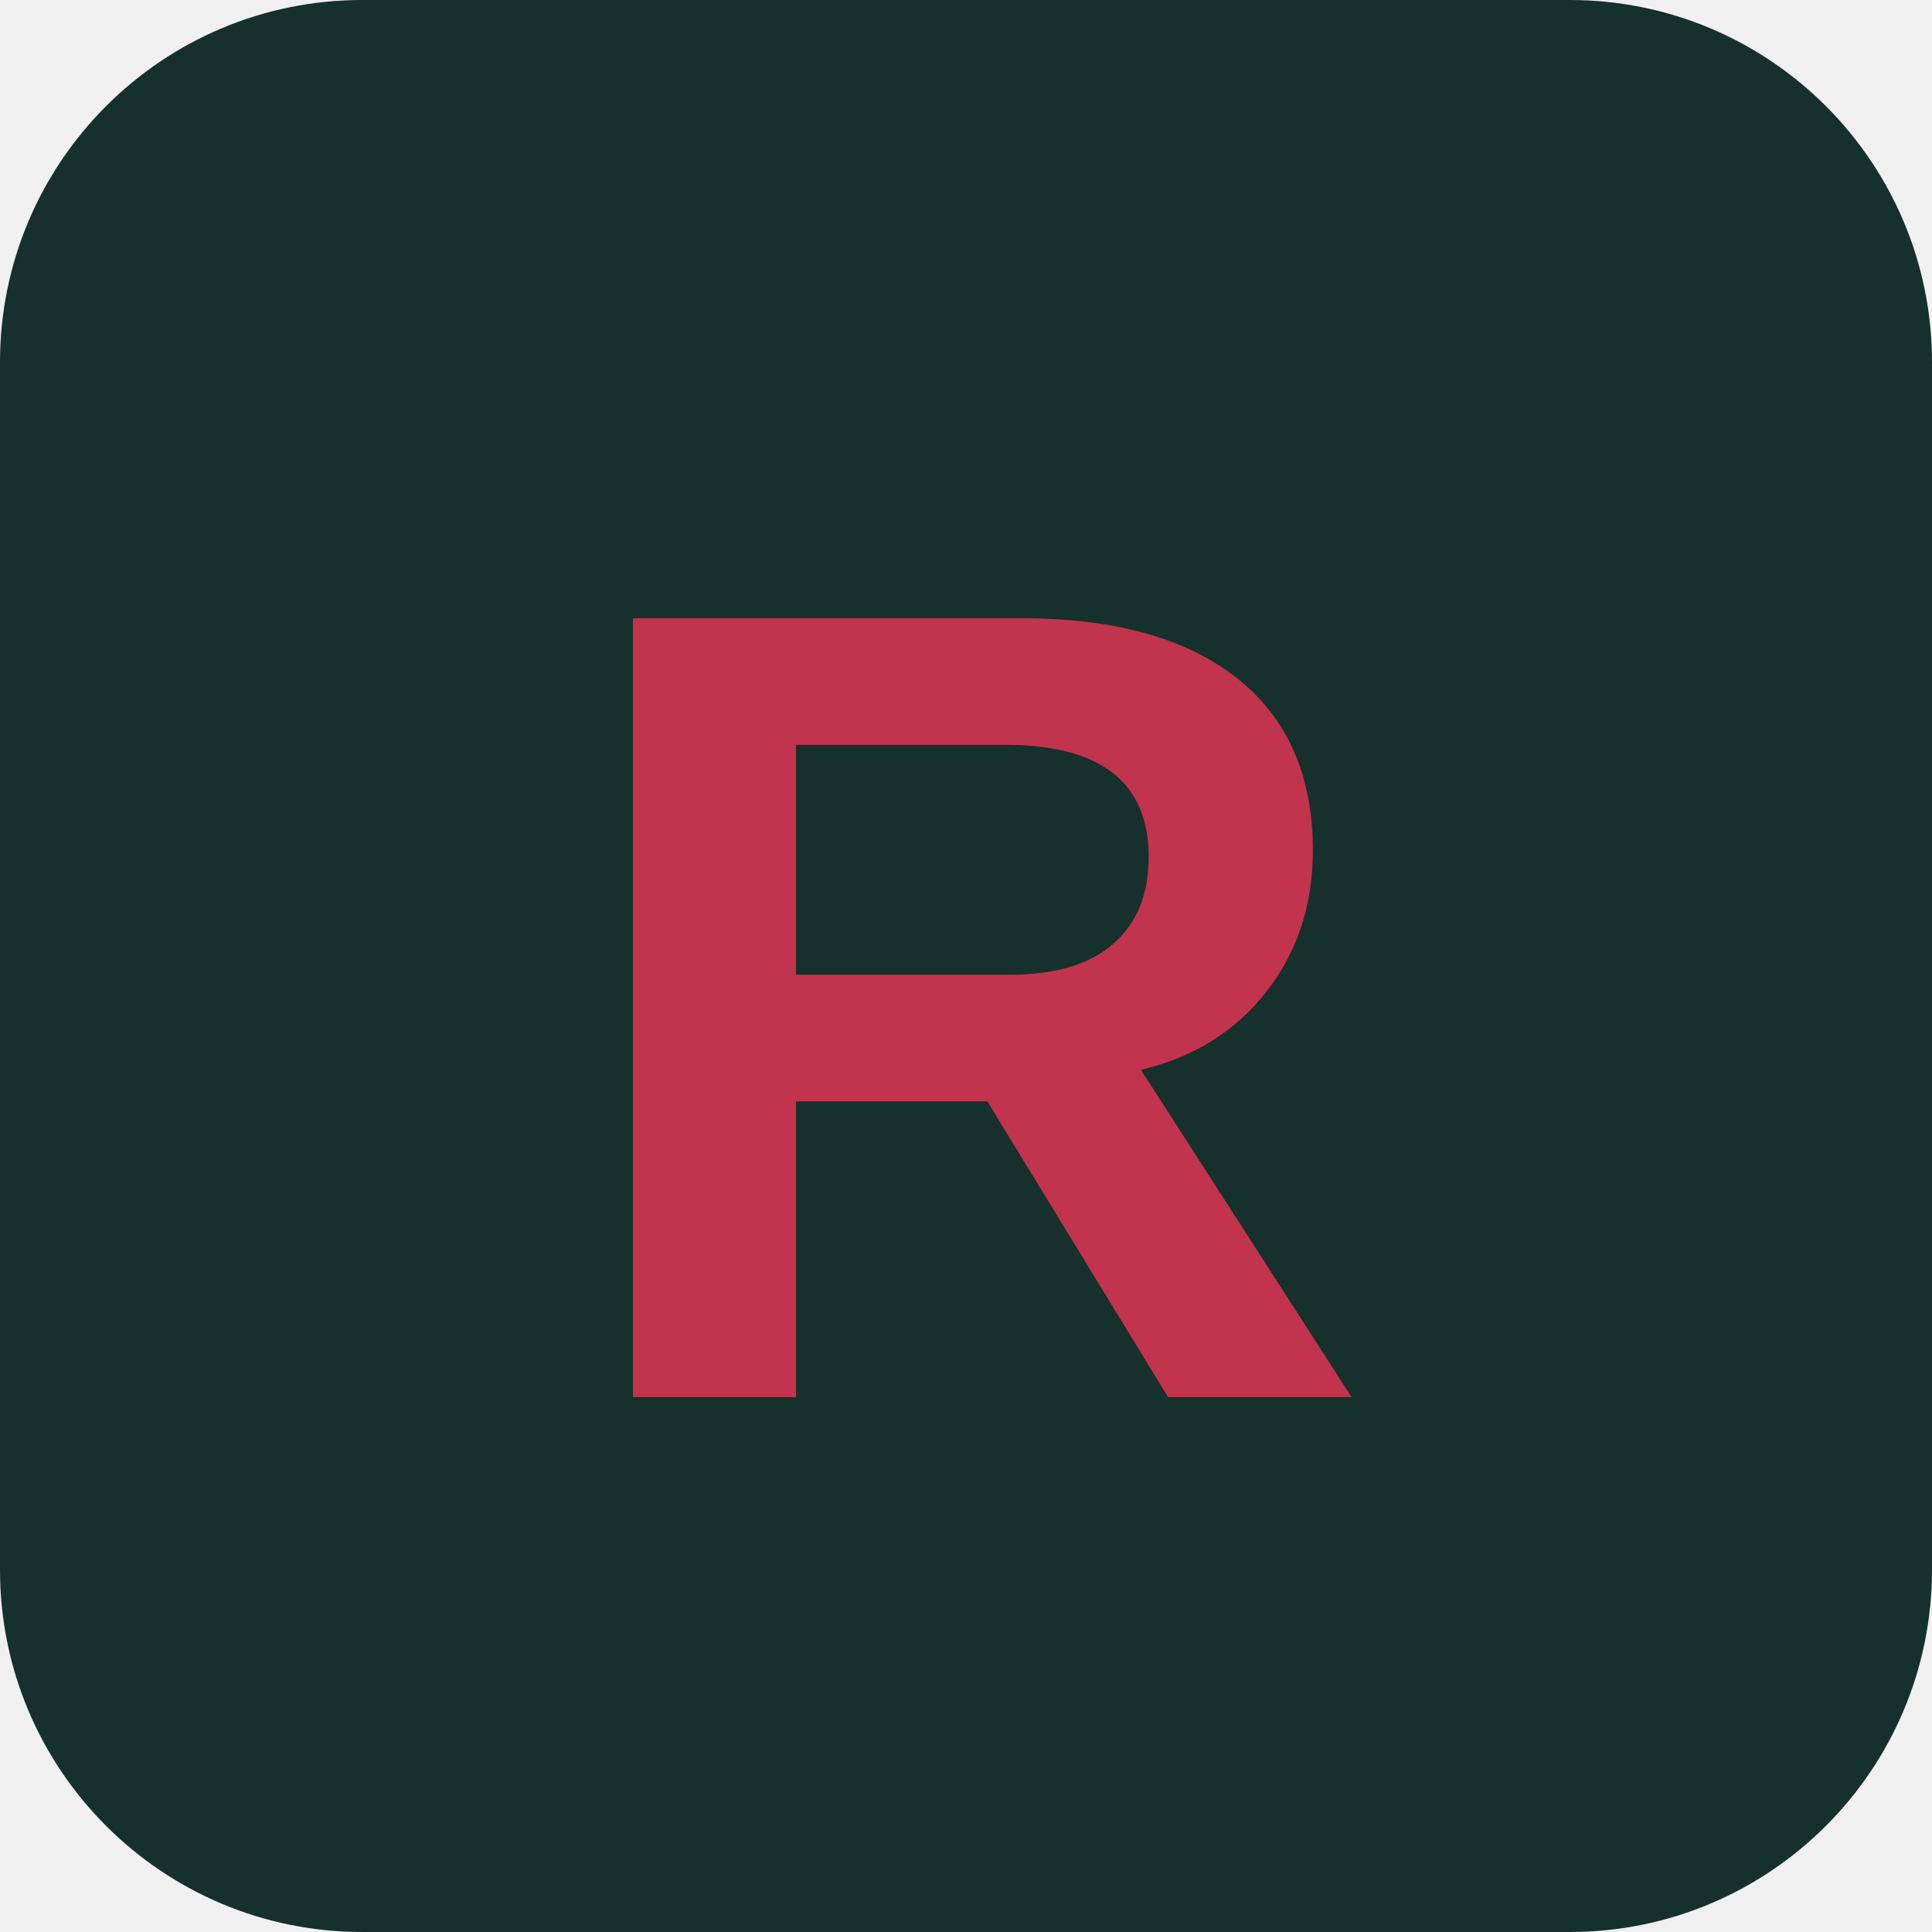
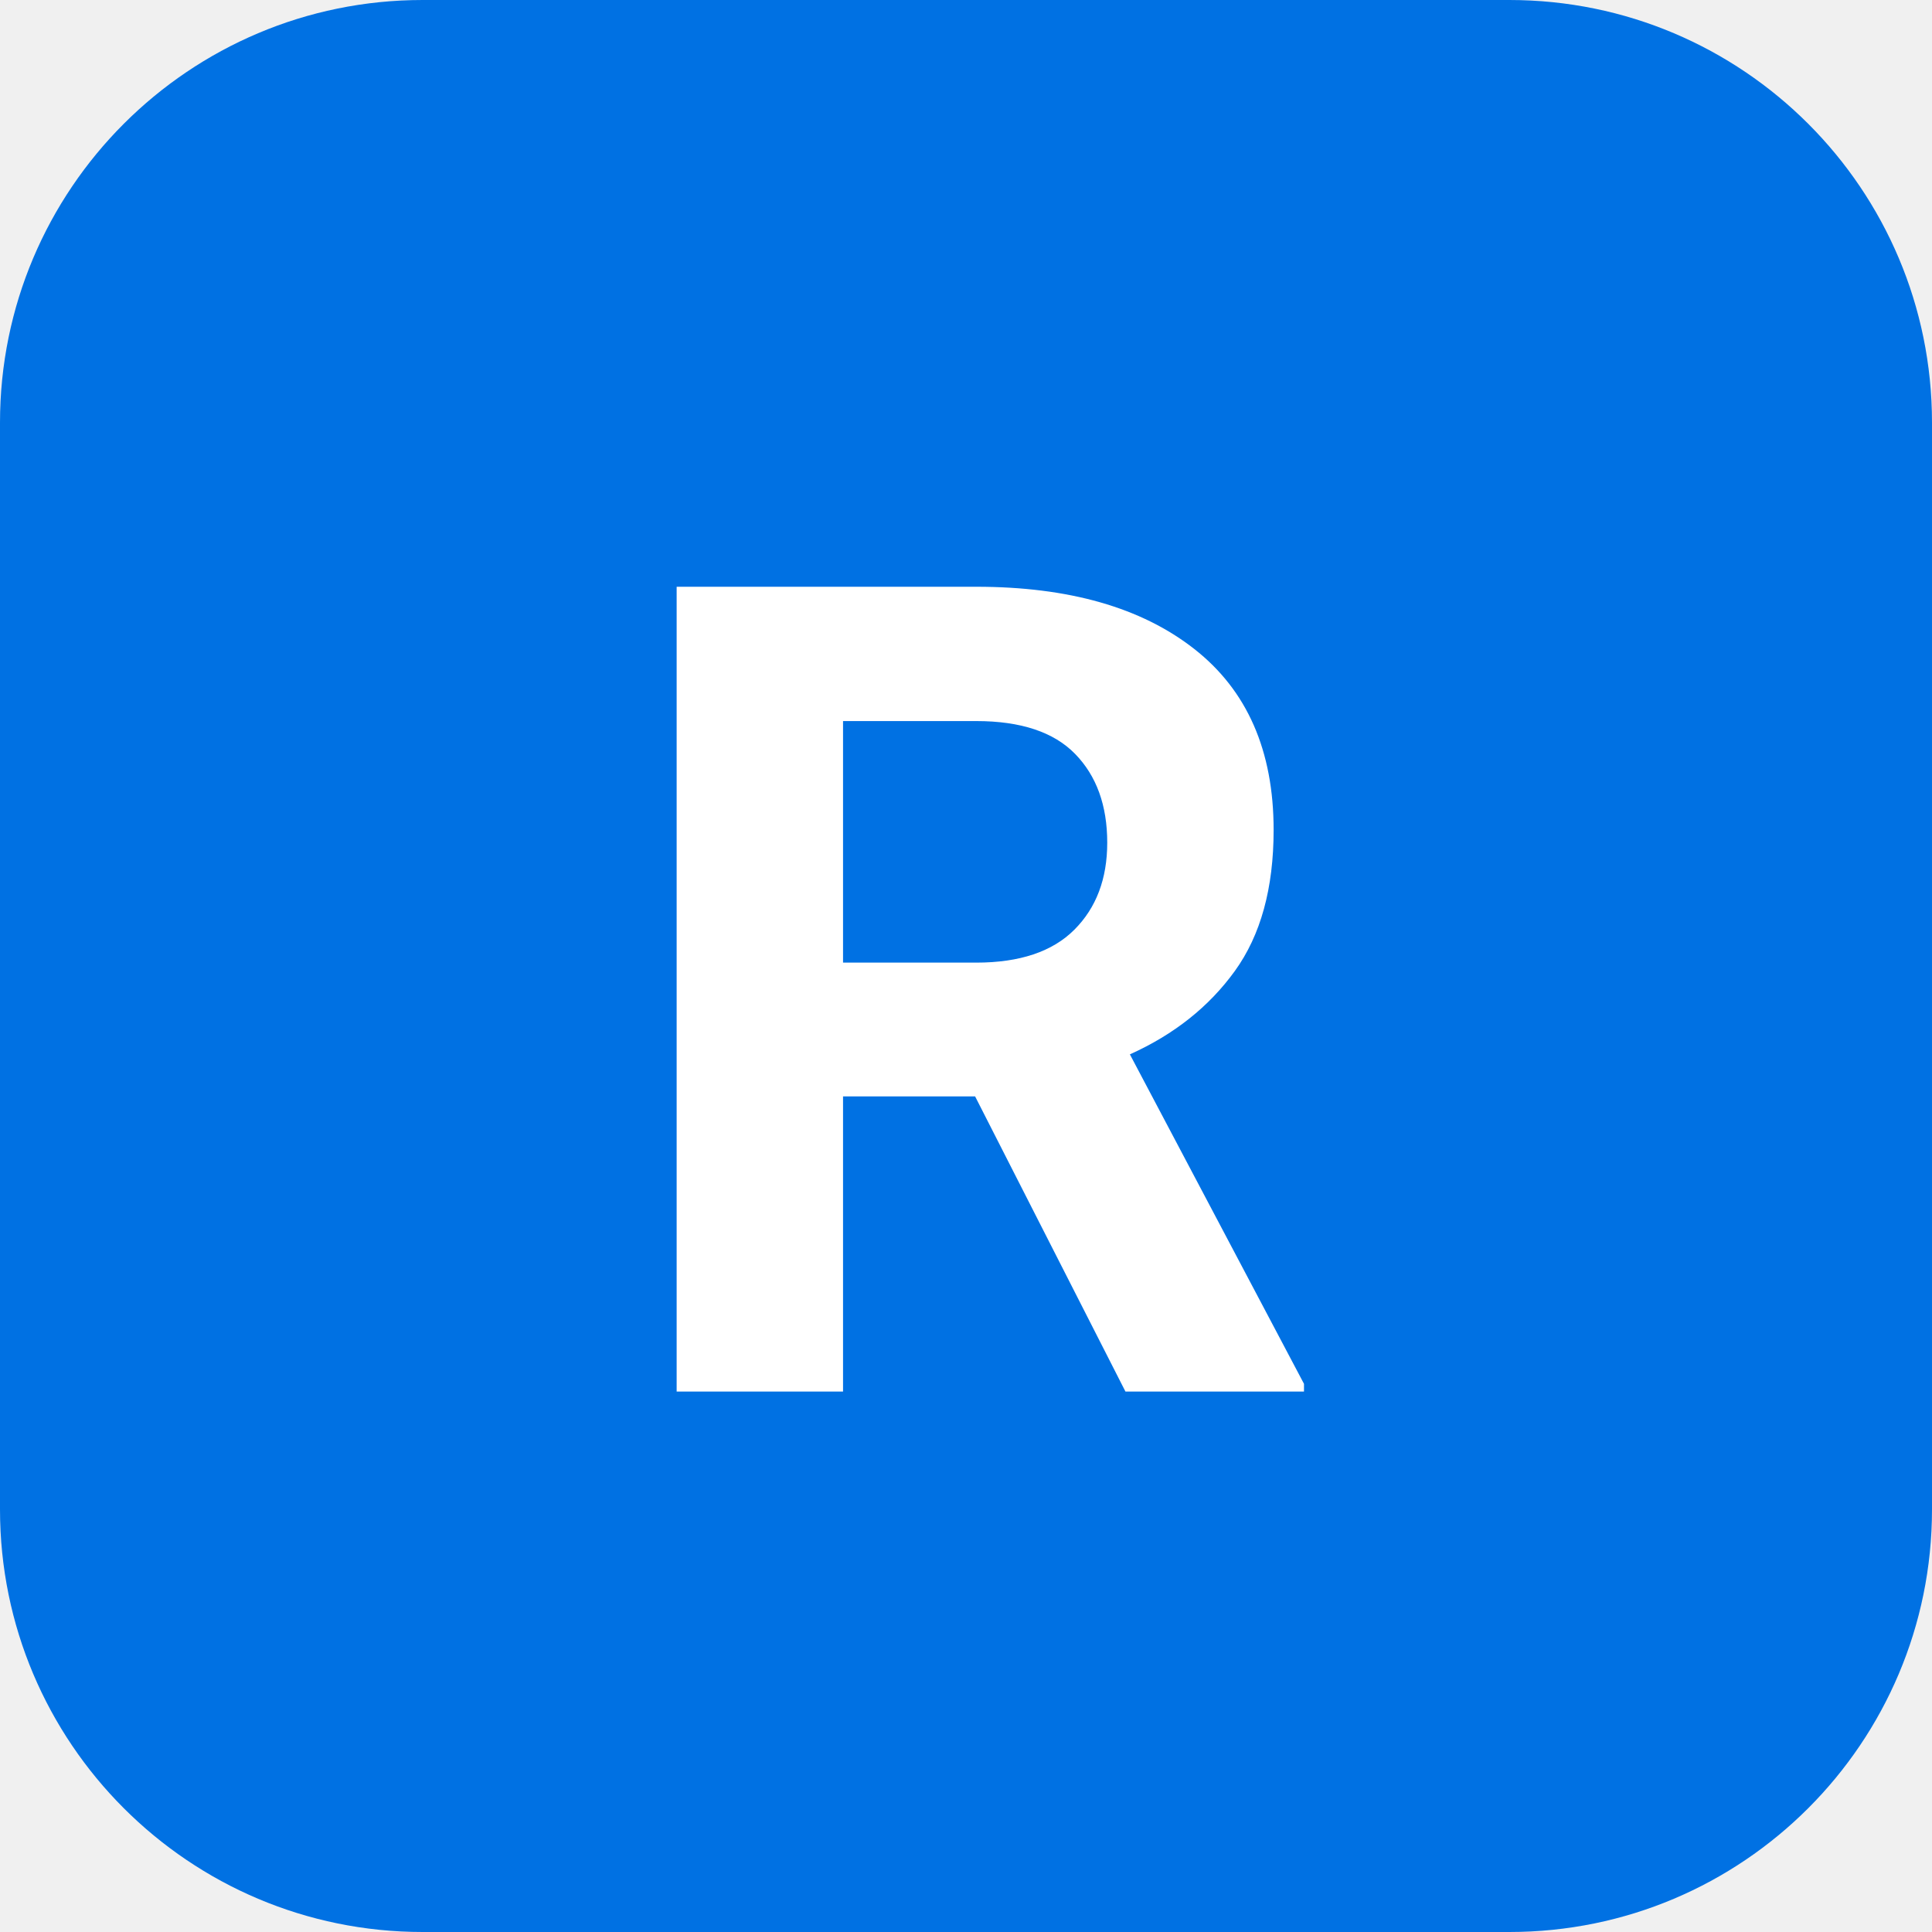
<svg xmlns="http://www.w3.org/2000/svg" width="512" height="512" viewBox="0 0 512 512">
-   <rect width="512" height="512" rx="96" fill="#16302B" />
-   <text x="50%" y="52%" text-anchor="middle" dominant-baseline="central" font-family="'Unbounded', system-ui, Arial, sans-serif" font-weight="700" font-size="300" fill="#C2334D">R</text>
+   <rect width="512" height="512" rx="112" fill="#0071e3" />
+   <text x="50%" y="52%" text-anchor="middle" dominant-baseline="central" font-family="-apple-system, BlinkMacSystemFont, 'SF Pro Display', 'Segoe UI', Roboto, sans-serif" font-weight="600" font-size="300" fill="#ffffff">R</text>
</svg>
